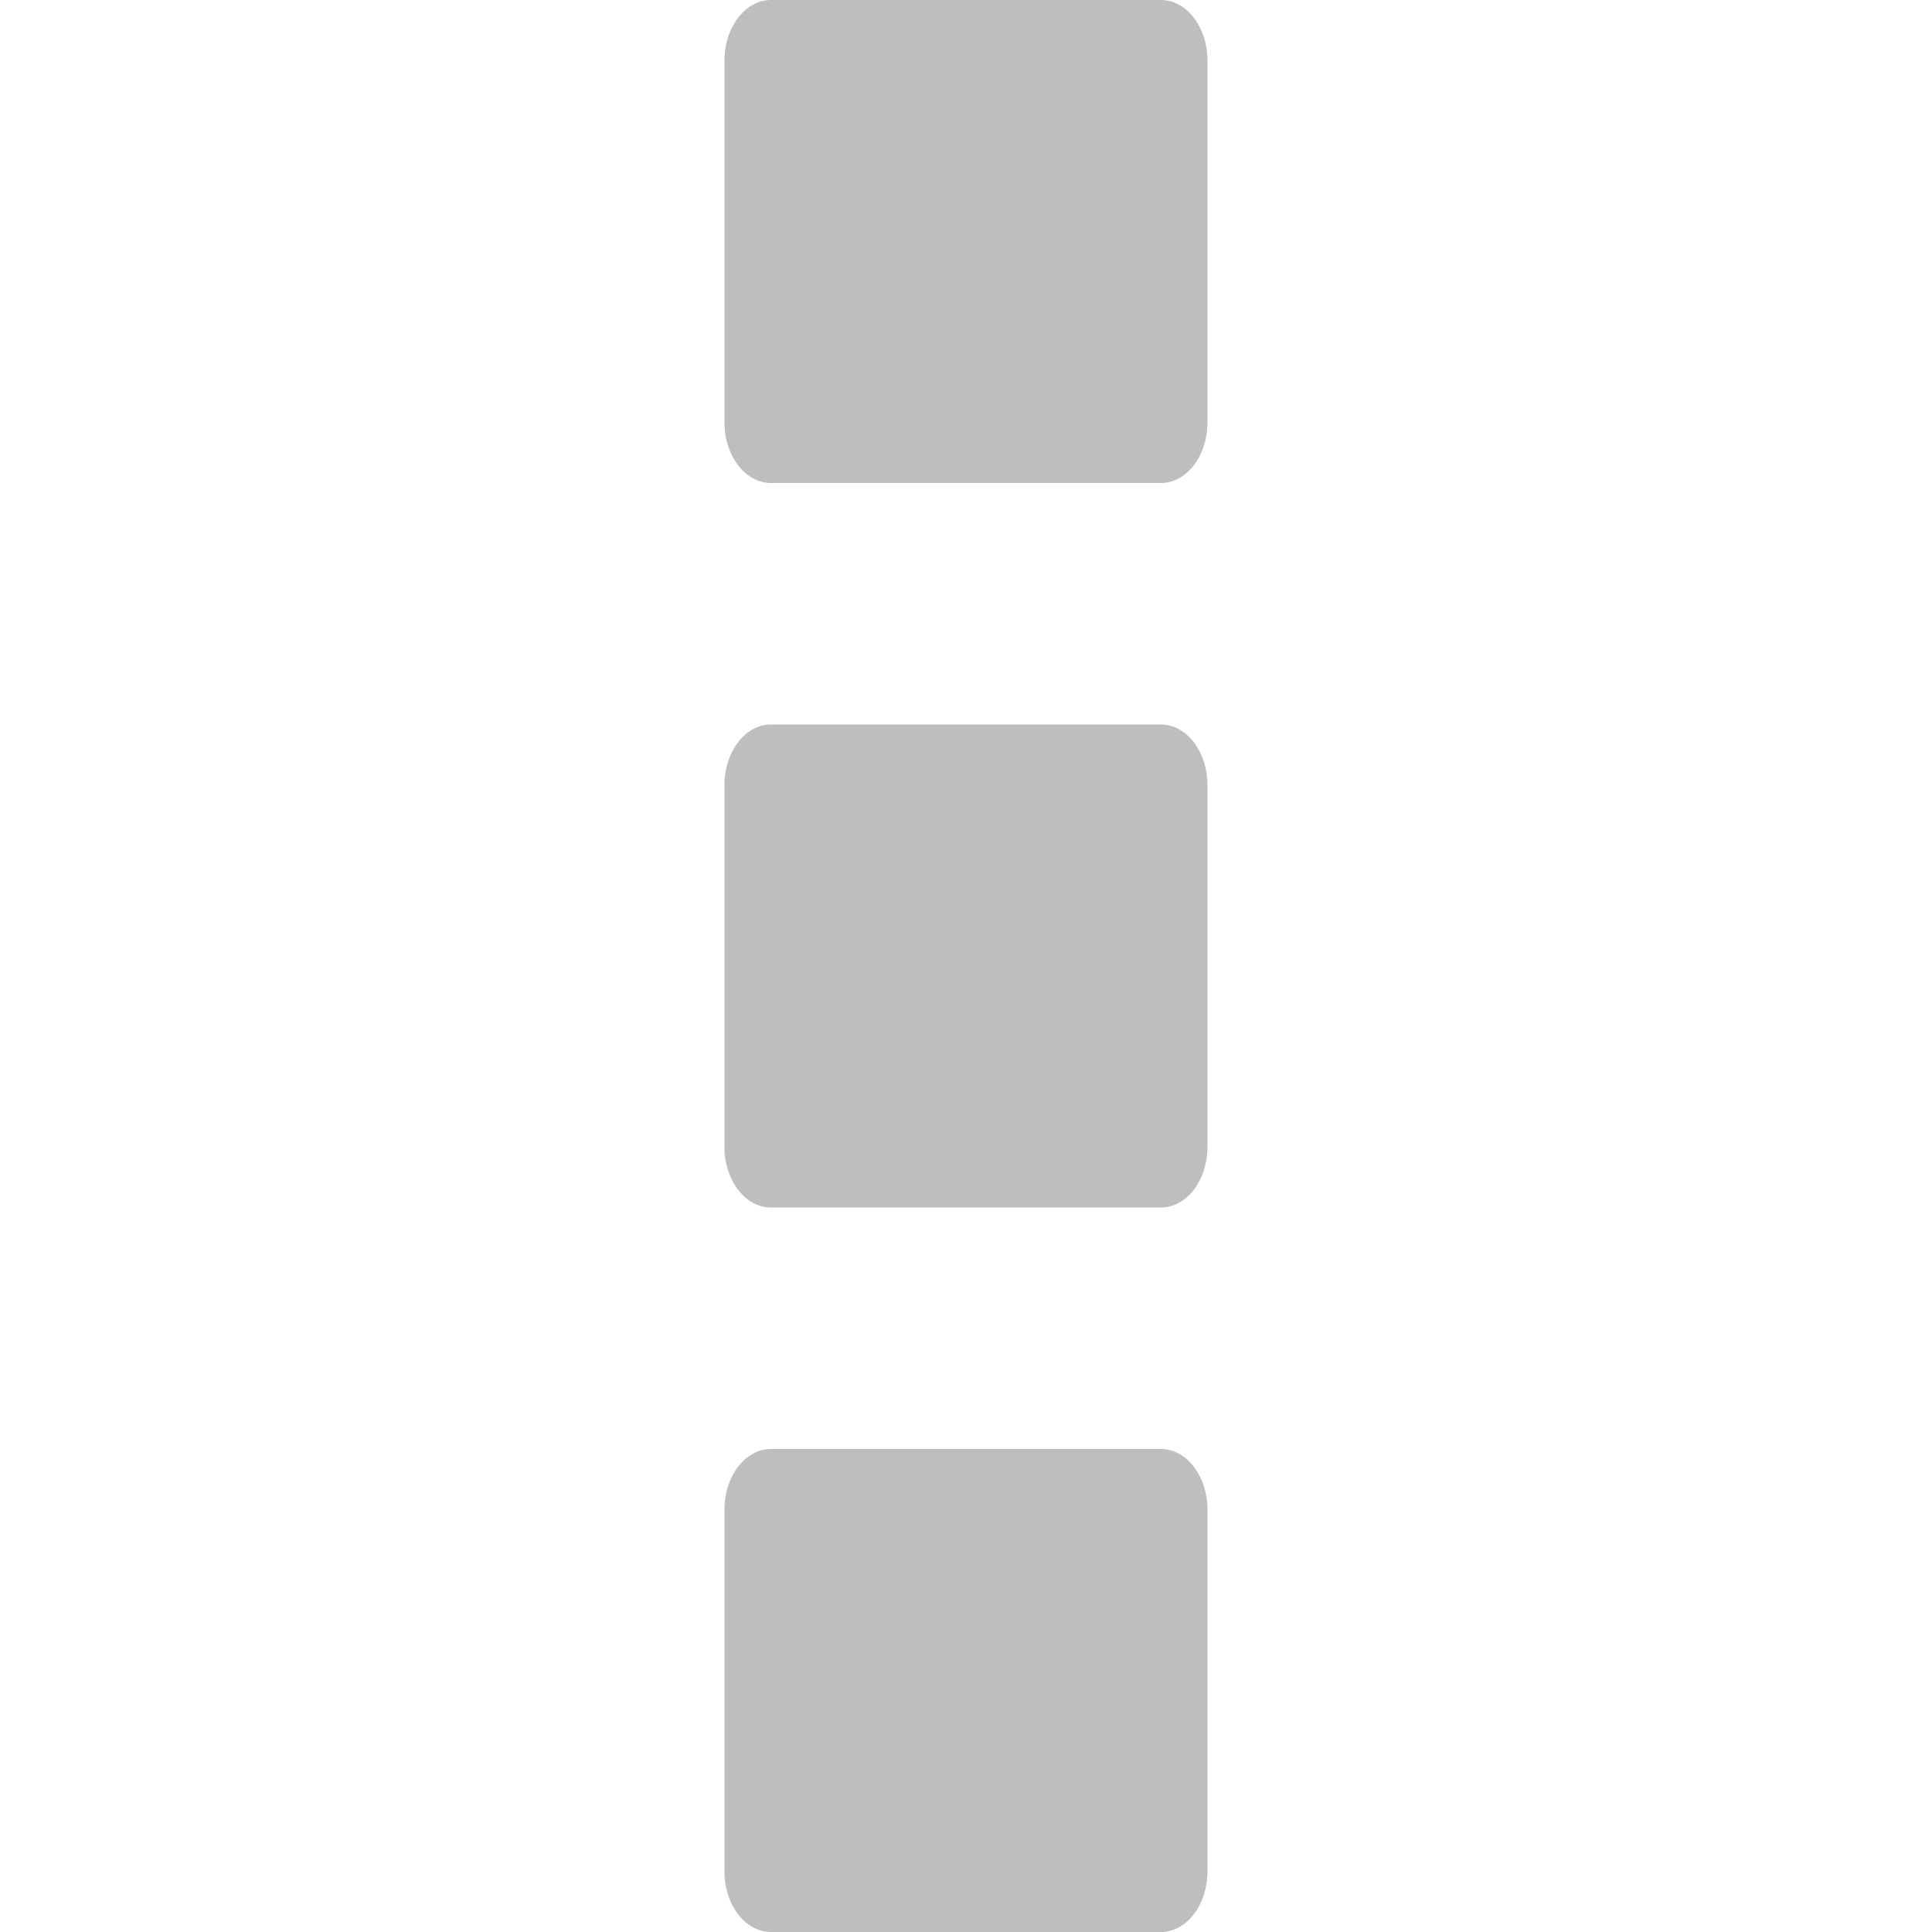
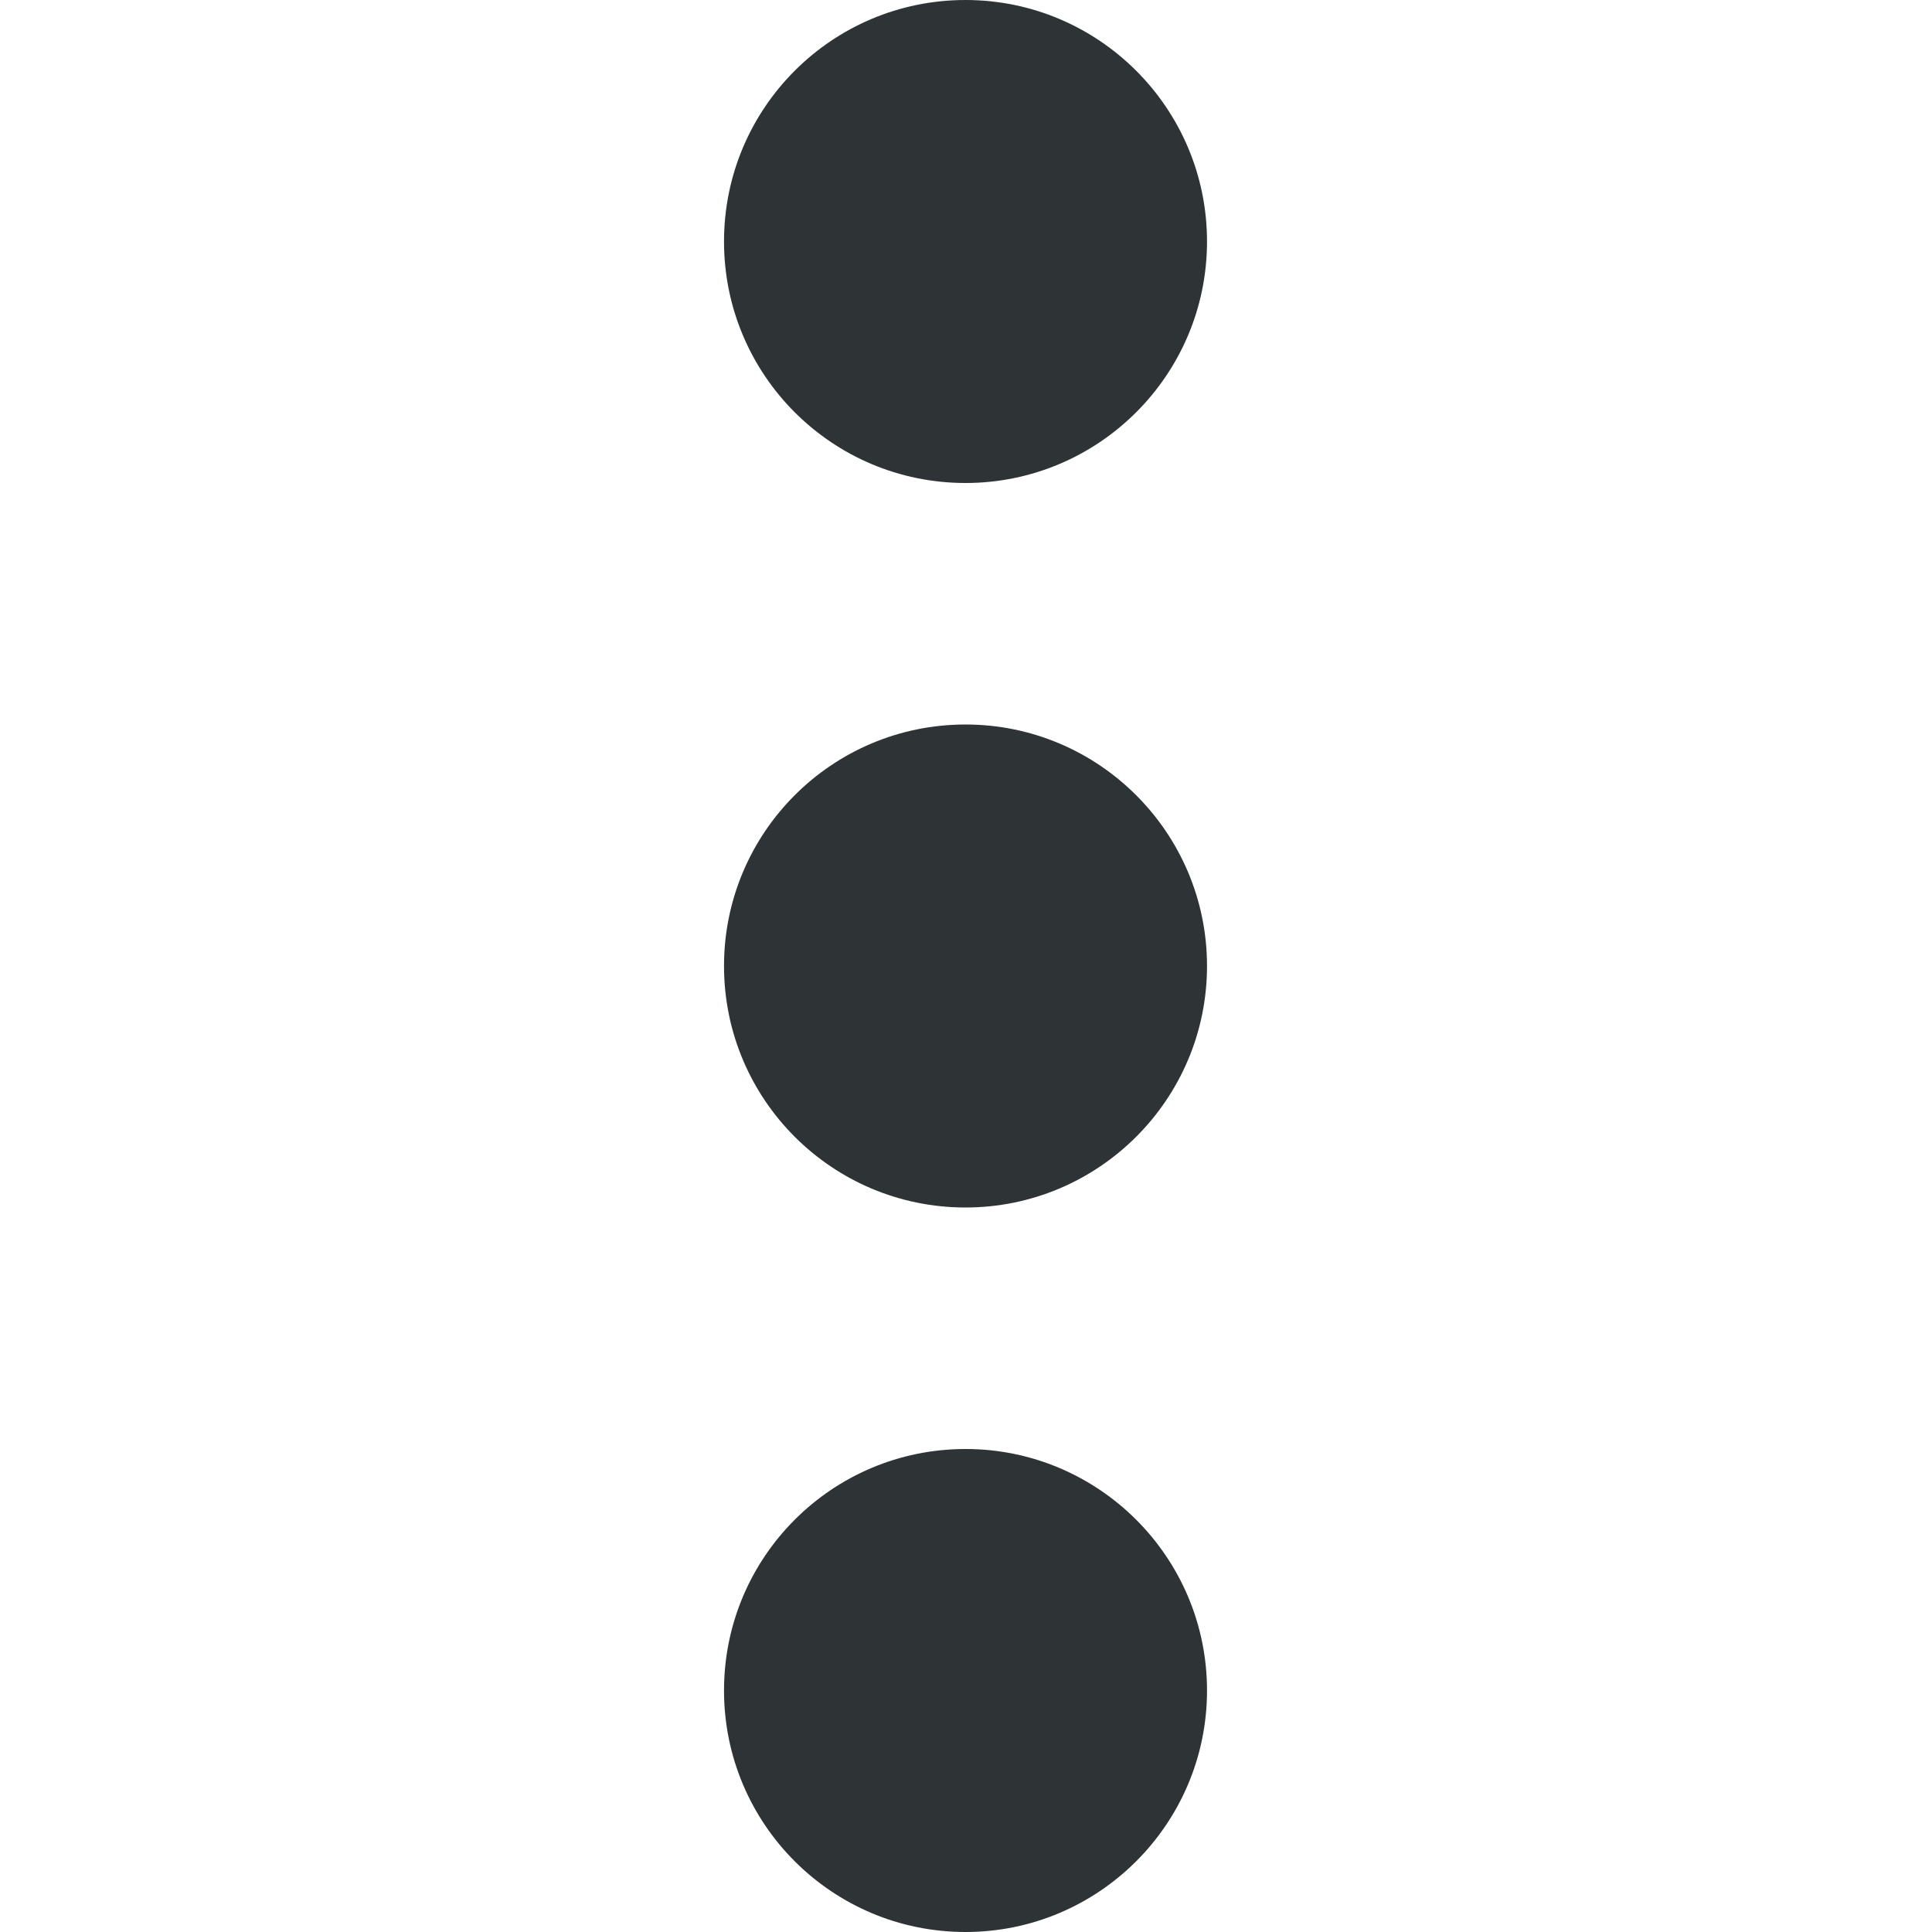
- <svg xmlns="http://www.w3.org/2000/svg" height="16" id="svg7384" version="1.1" width="16">
-   <defs id="defs7386" />
-   <g id="layer9" style="display:inline" transform="translate(-121.0004,-867)" />
-   <g id="layer10" transform="translate(-121.0004,-867)" />
-   <g id="layer11" transform="translate(-121.0004,-867)" />
-   <g id="layer13" transform="translate(-121.0004,-867)" />
-   <g id="layer14" transform="translate(-121.0004,-867)" />
-   <g id="layer15" style="display:inline" transform="translate(-121.0004,-867)" />
-   <g id="g71291" style="display:inline" transform="translate(-121.0004,-867)" />
-   <g id="g4953" style="display:inline" transform="translate(-121.0004,-867)" />
-   <g id="layer12" style="display:inline" transform="translate(-121.0004,-867)">
-     <rect height="4" id="rect20592" rx="0.385" ry="0.502" style="color:#000000;fill:#bebebe;fill-opacity:1;fill-rule:nonzero;stroke:none;stroke-width:1;marker:none;visibility:visible;display:inline;overflow:visible;enable-background:new" width="4" x="127" y="867" />
-     <rect height="4" id="rect16730" rx="0.385" ry="0.502" style="color:#000000;fill:#bebebe;fill-opacity:1;fill-rule:nonzero;stroke:none;stroke-width:1;marker:none;visibility:visible;display:inline;overflow:visible;enable-background:new" width="4" x="127" y="873" />
-     <rect height="4" id="rect16732" rx="0.385" ry="0.502" style="color:#000000;fill:#bebebe;fill-opacity:1;fill-rule:nonzero;stroke:none;stroke-width:1;marker:none;visibility:visible;display:inline;overflow:visible;enable-background:new" width="4" x="127" y="879" />
-   </g>
+ <svg xmlns="http://www.w3.org/2000/svg" height="16px" viewBox="0 0 16 16" width="16px">
+   <path d="m 7.996 0 c -1.105 0 -2 0.895 -2 2 s 0.895 2 2 2 c 1.102 0 2 -0.895 2 -2 s -0.898 -2 -2 -2 z m 0 6 c -1.105 0 -2 0.895 -2 2 s 0.895 2 2 2 c 1.102 0 2 -0.895 2 -2 s -0.898 -2 -2 -2 z m 0 6 c -1.105 0 -2 0.895 -2 2 s 0.895 2 2 2 c 1.102 0 2 -0.895 2 -2 s -0.898 -2 -2 -2 z m 0 0" fill="#2e3436" />
</svg>
